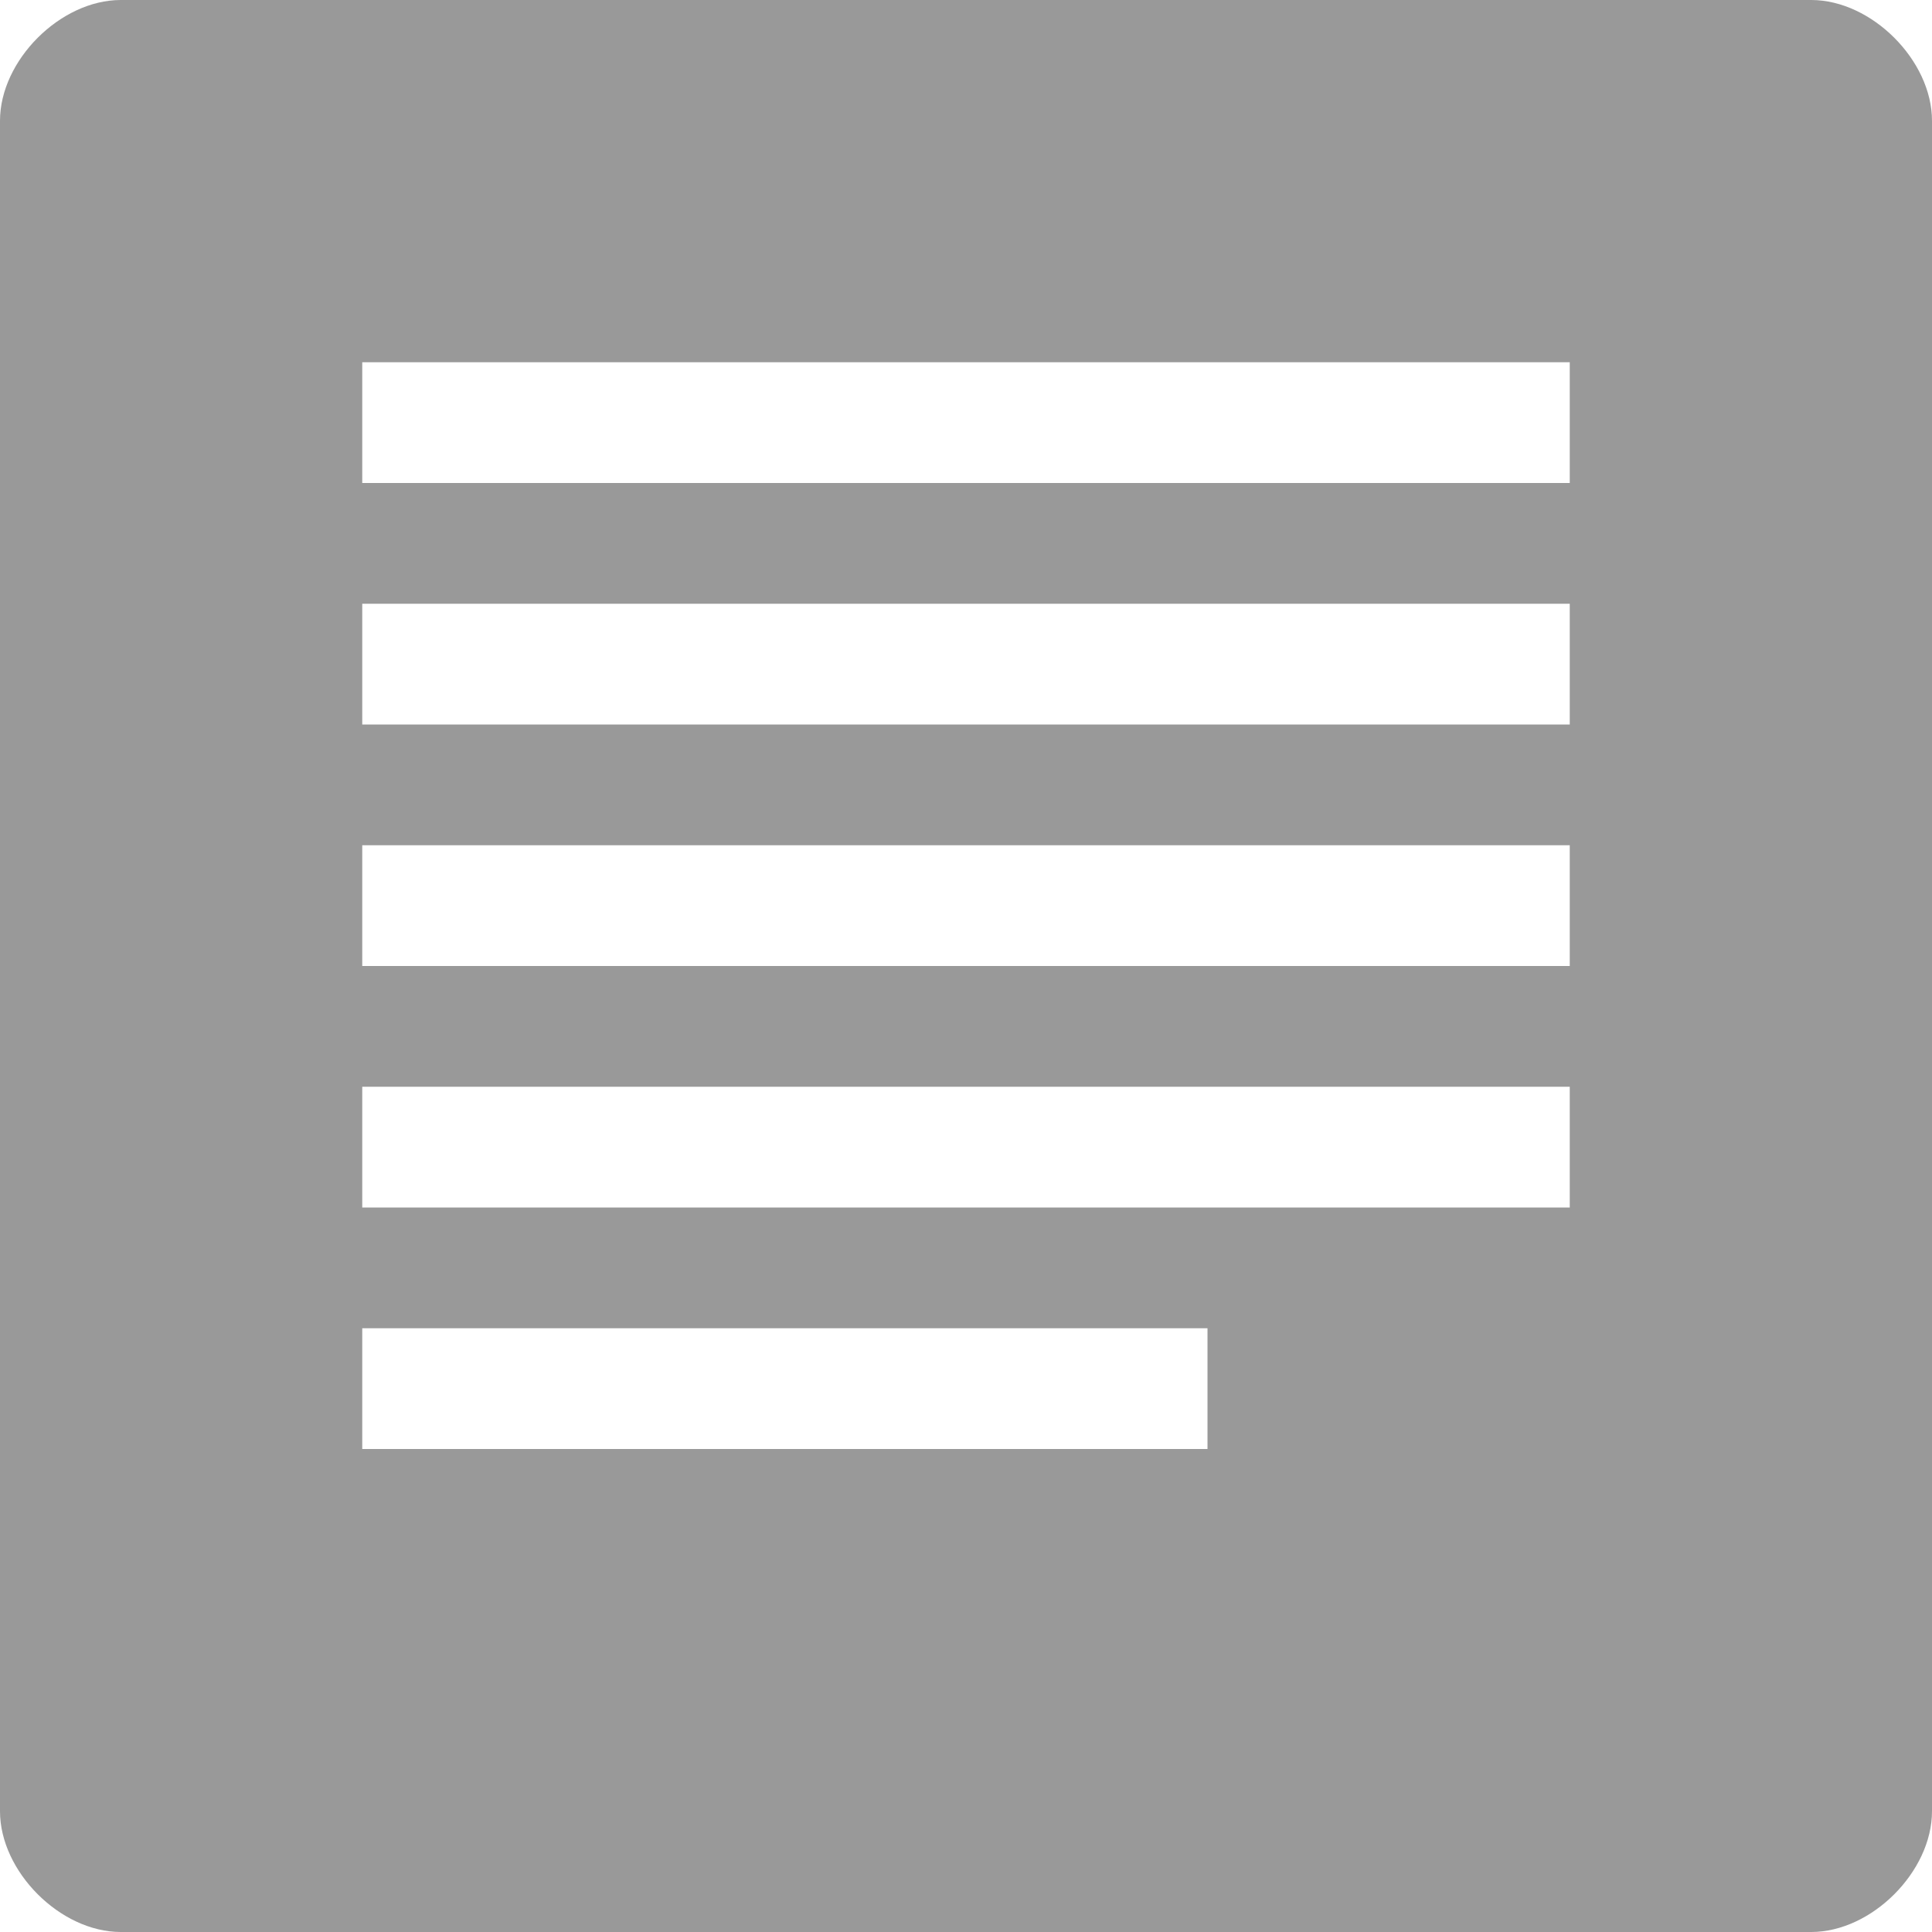
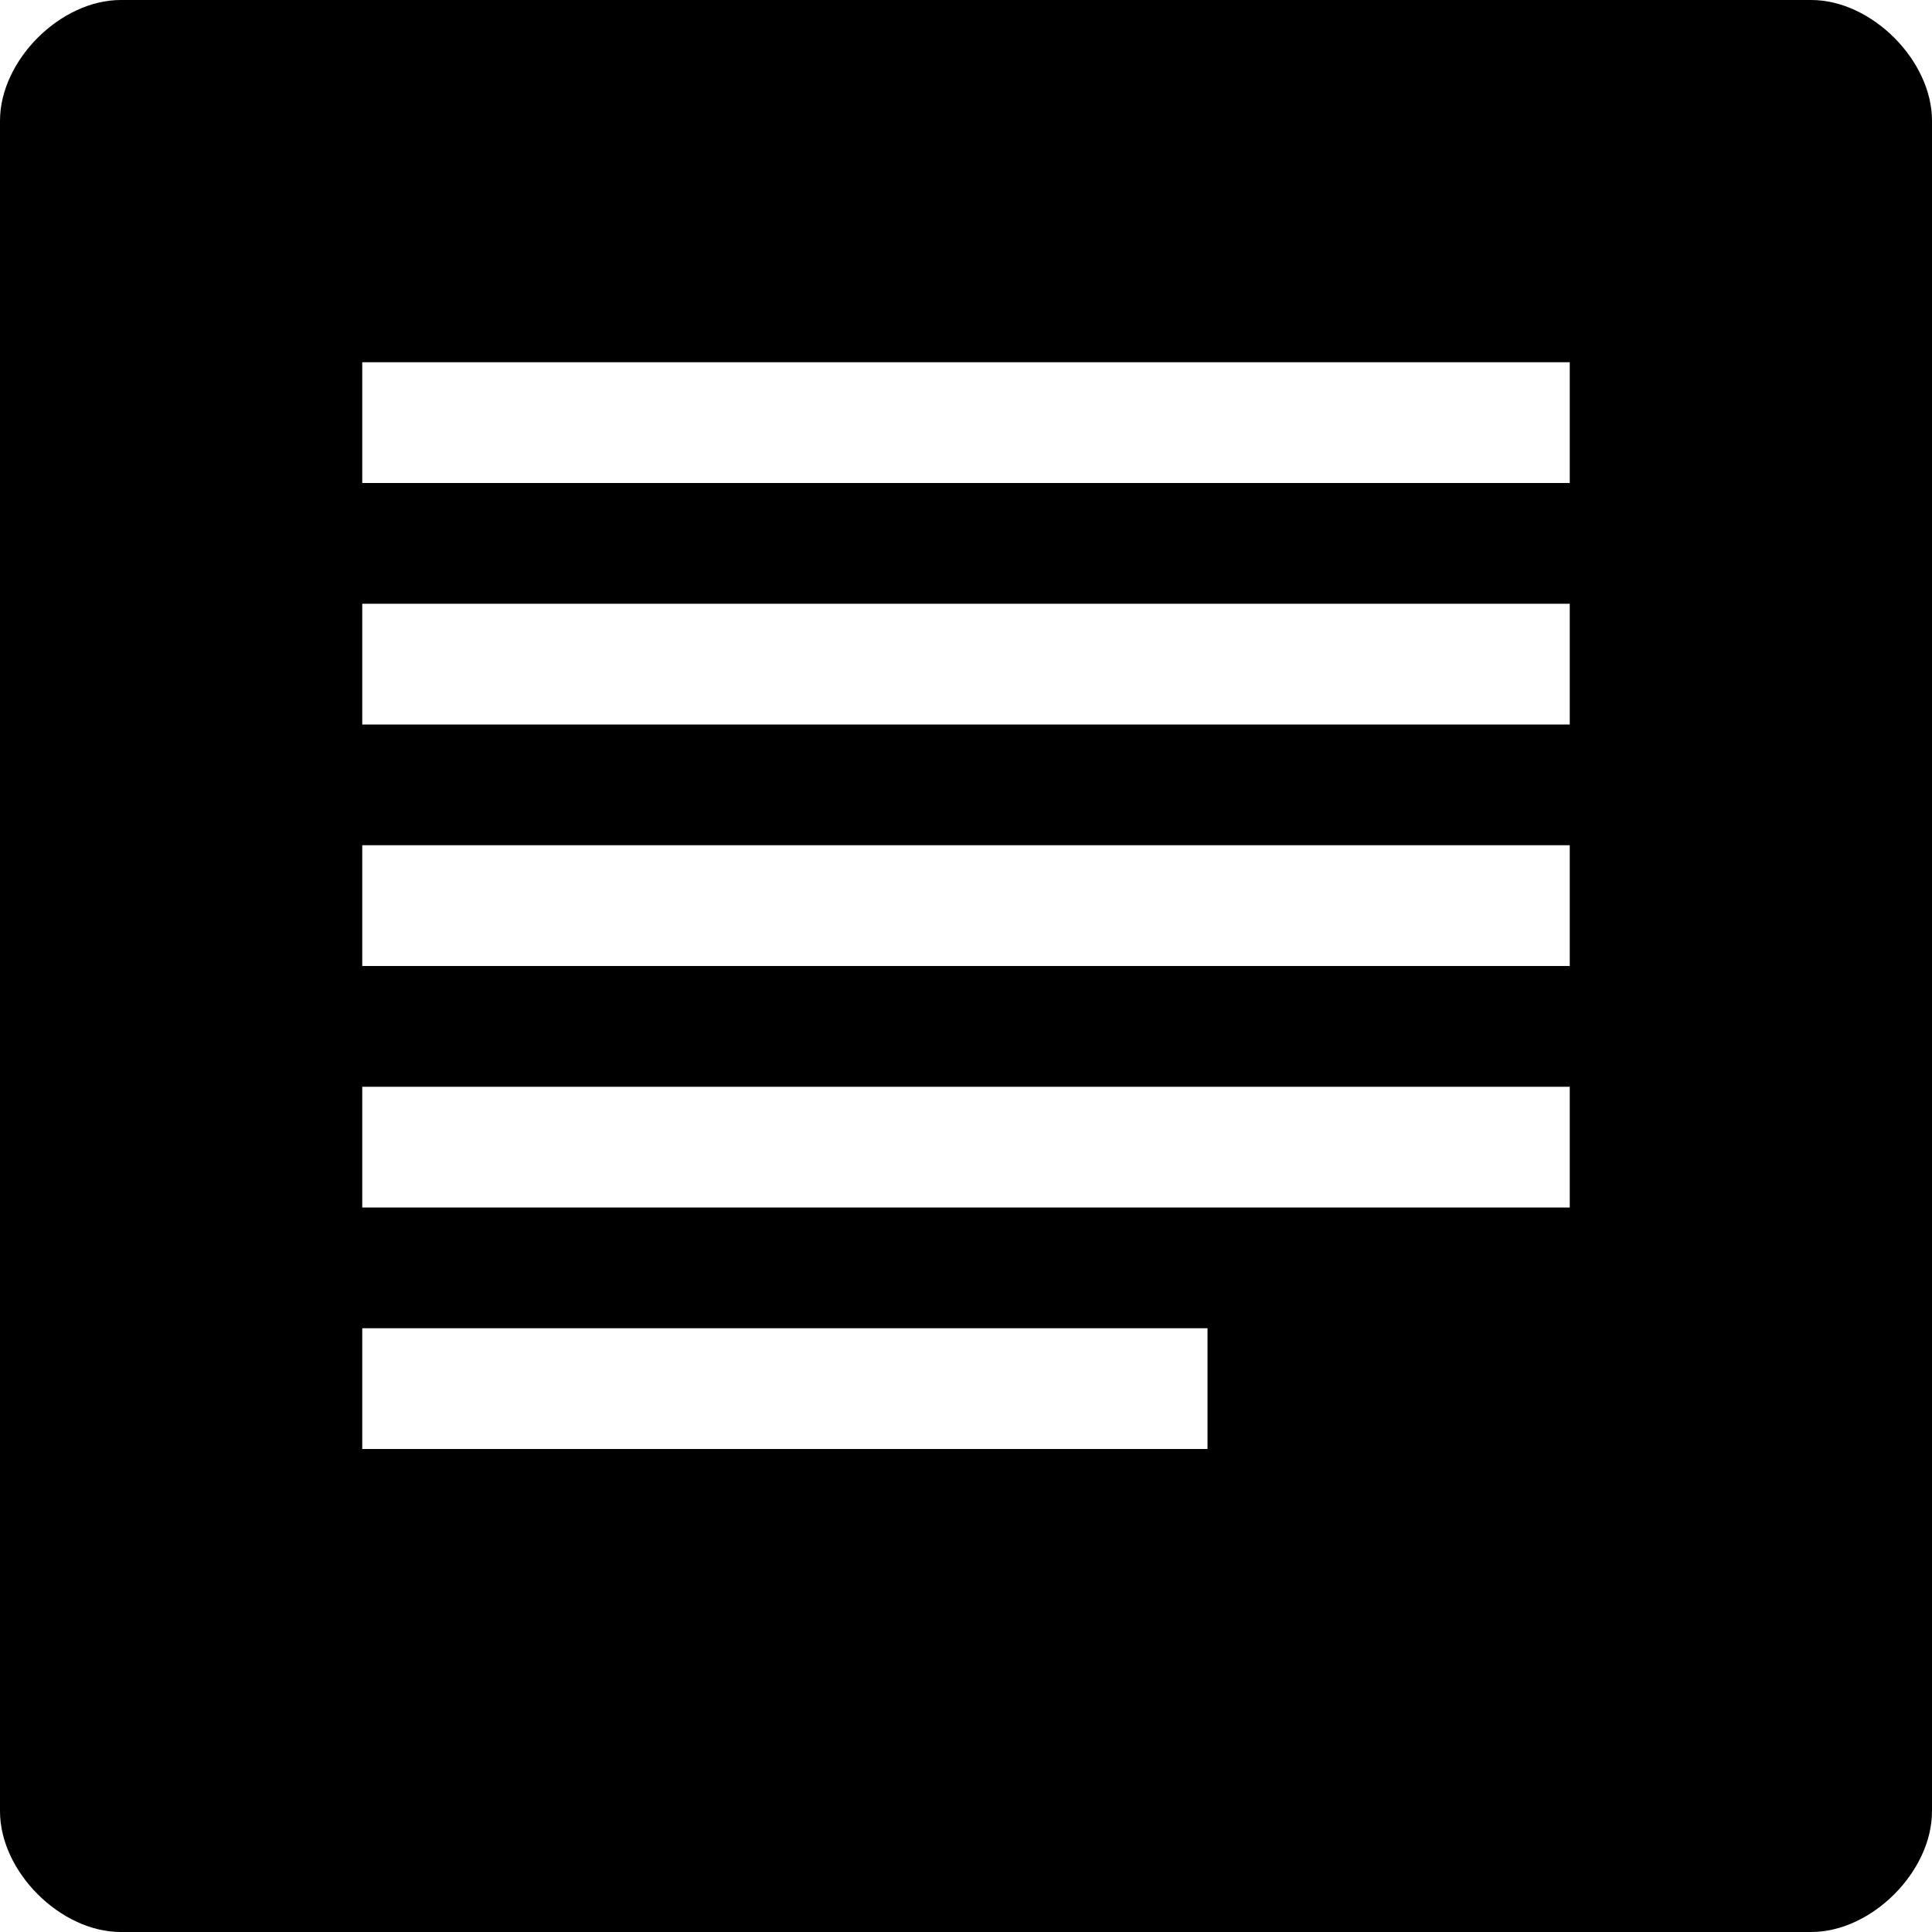
<svg xmlns="http://www.w3.org/2000/svg" width="16" height="16" viewBox="0 0 16 16" preserveAspectRatio="xMinYMid meet" overflow="visible">
-   <path d="M15 0h-14c-.5 0-1 .5-1 1v14c0 .5.5 1 1 1h14c.5 0 1-.5 1-1v-14c0-.5-.5-1-1-1zm-5 12h-7v-1h7v1zm3-2h-10v-1h10v1zm0-2h-10v-1h10v1zm0-2h-10v-1h10v1zm0-2h-10v-1h10v1z" fill="#999" />
+   <path d="M15 0h-14c-.5 0-1 .5-1 1v14c0 .5.5 1 1 1h14c.5 0 1-.5 1-1v-14c0-.5-.5-1-1-1zm-5 12h-7v-1h7v1zm3-2h-10v-1h10v1zm0-2h-10v-1h10v1zm0-2h-10v-1h10v1zm0-2h-10v-1h10v1z" />
</svg>
